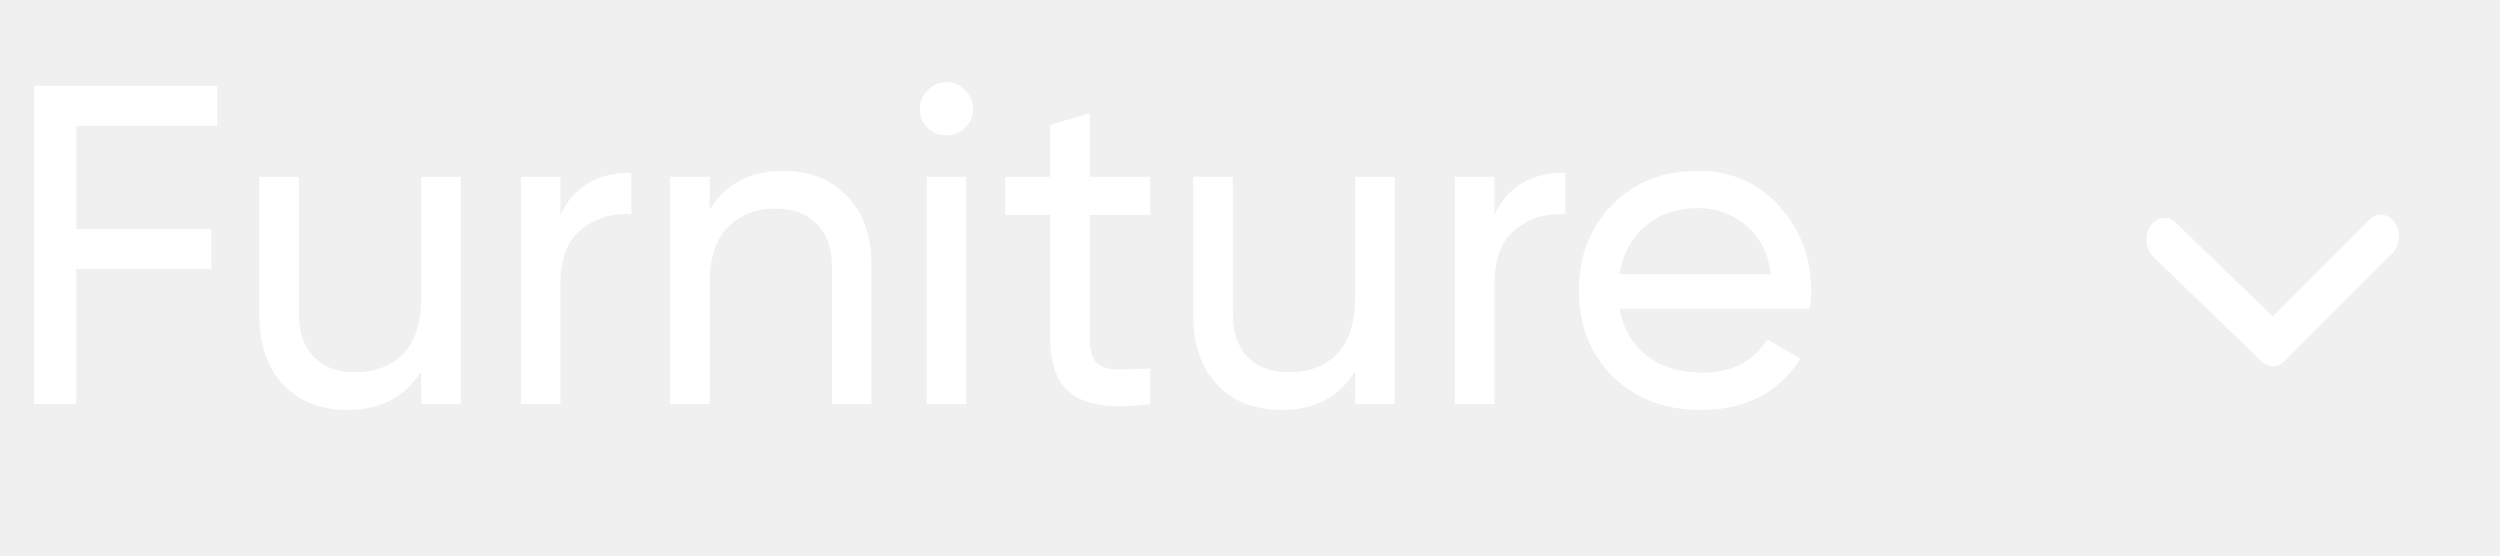
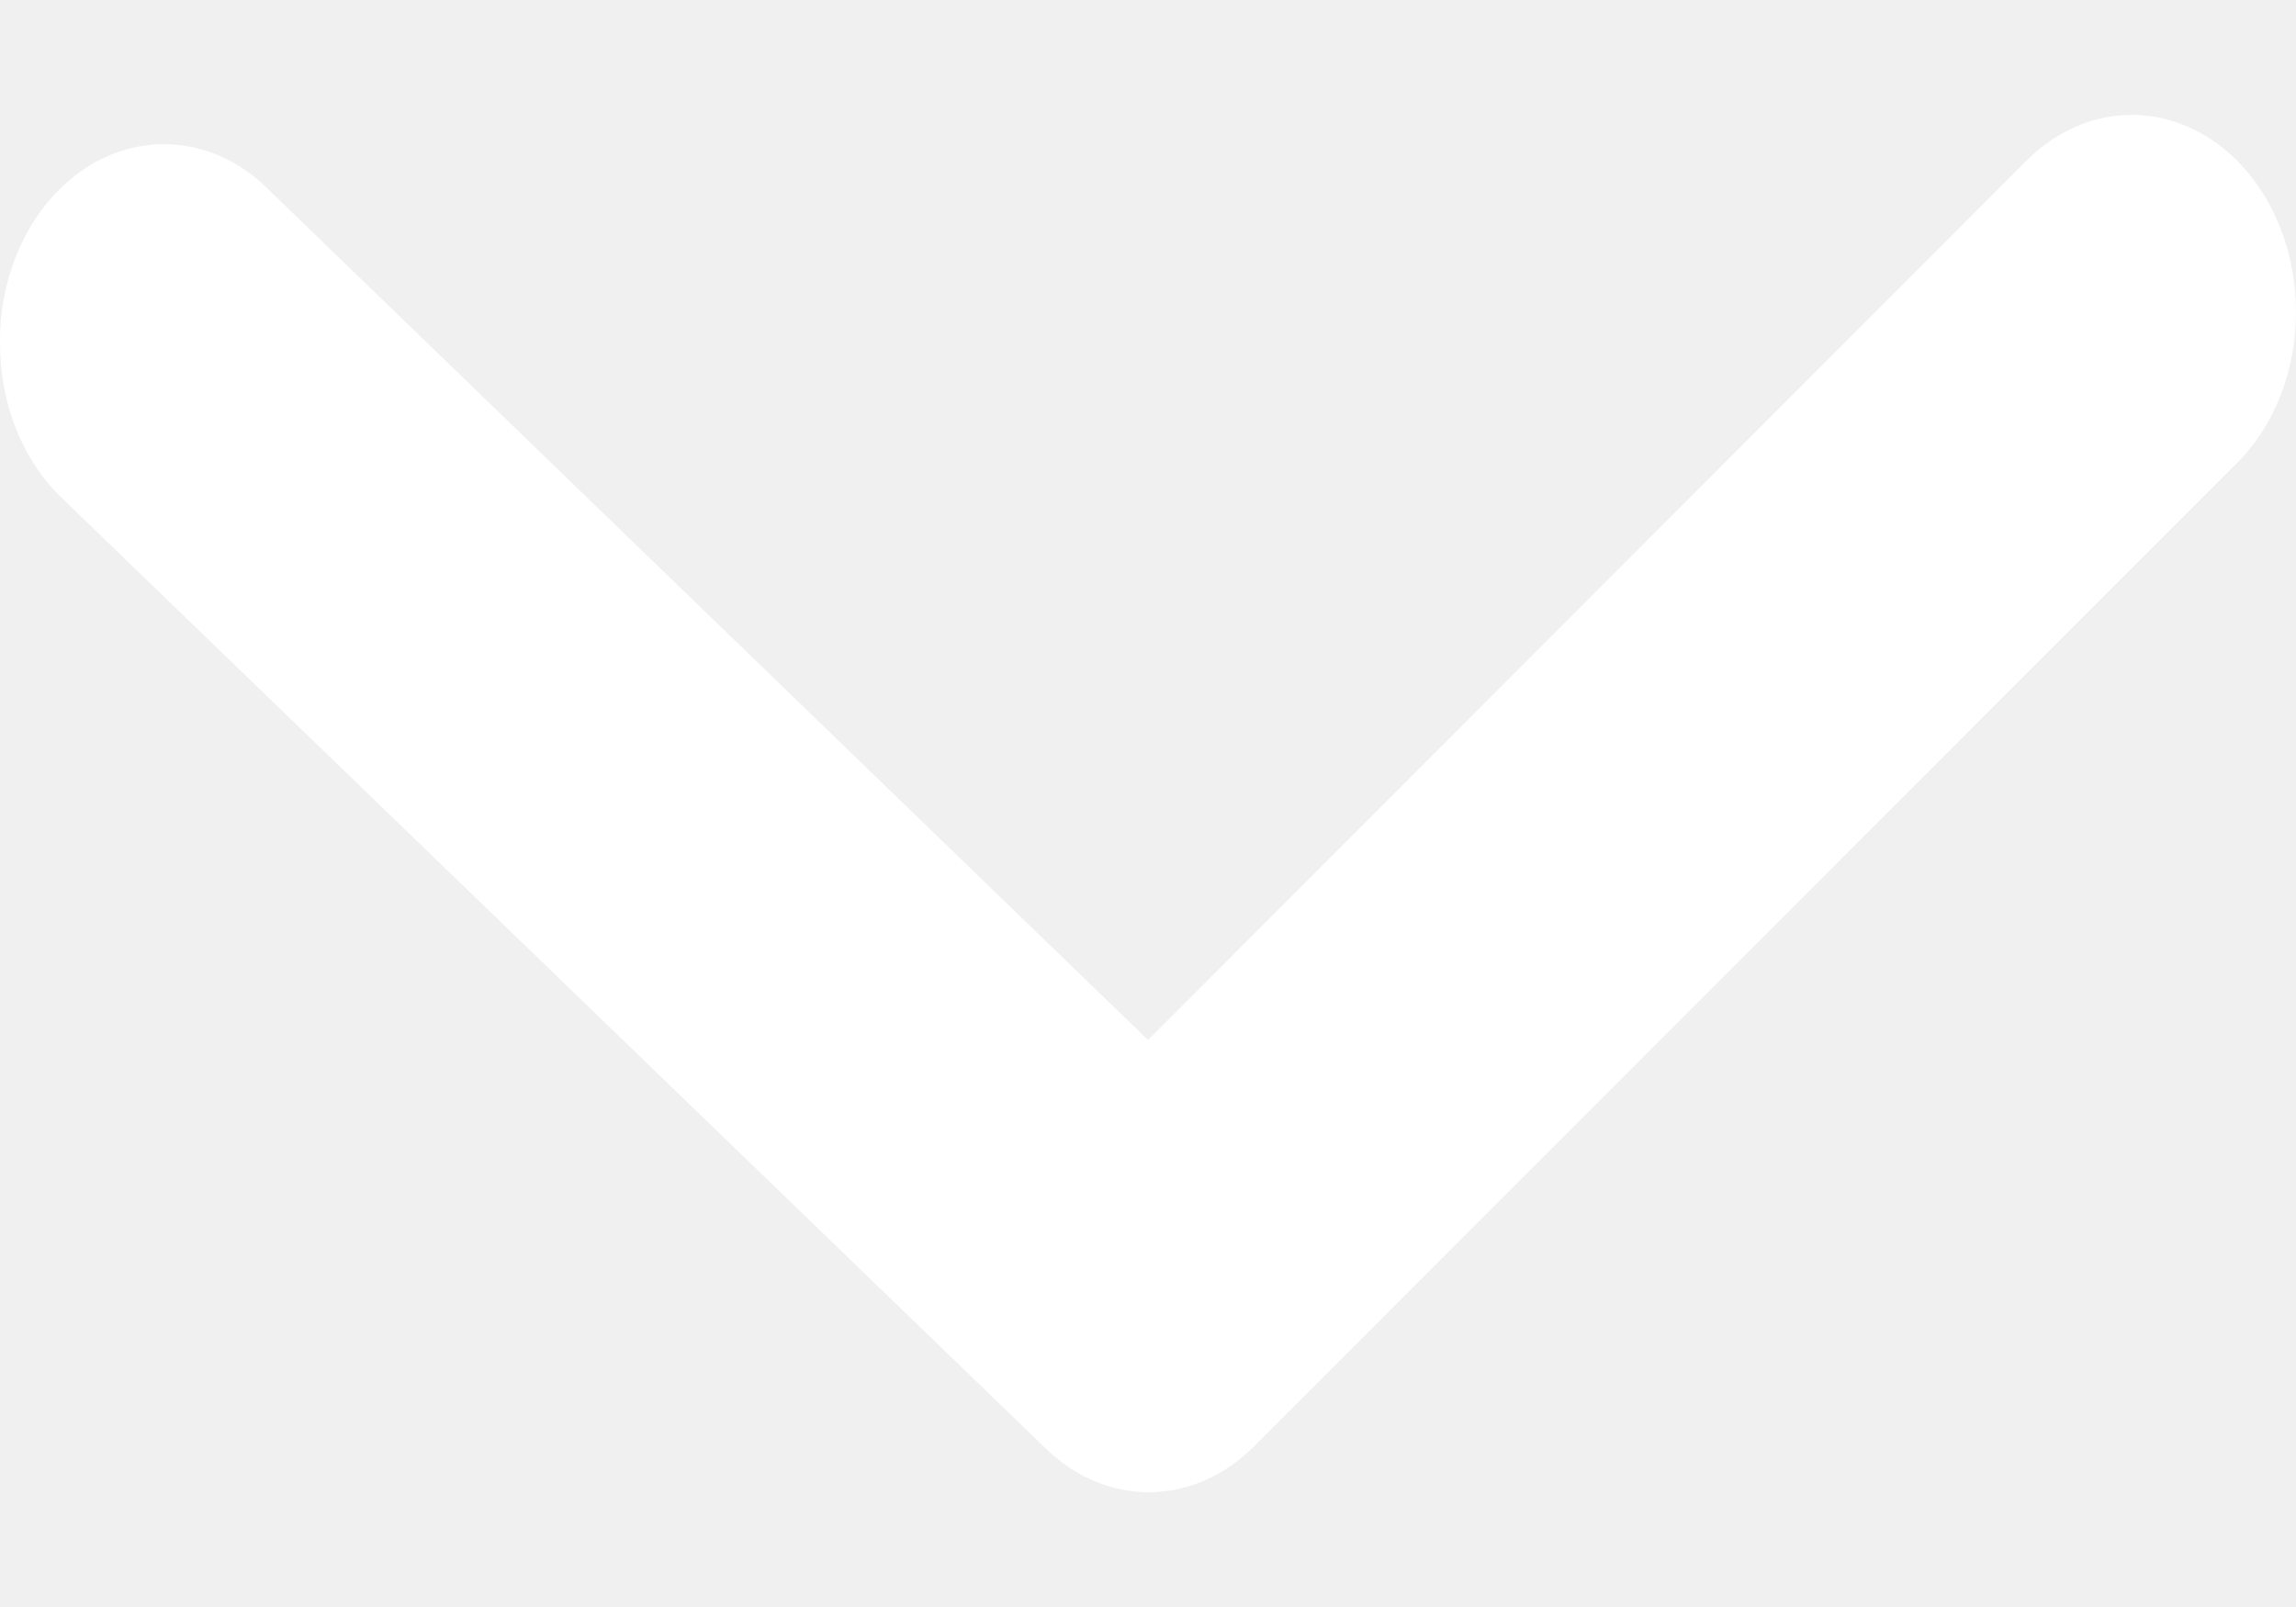
- <svg xmlns="http://www.w3.org/2000/svg" width="99" height="22" viewBox="0 0 99 22" fill="none">
-   <path d="M8.604 4.984H3.024V9.07H8.37V10.654H3.024V16H1.35V3.4H8.604V4.984ZM16.679 7H18.245V16H16.679V14.704C16.043 15.724 15.071 16.234 13.763 16.234C12.707 16.234 11.861 15.904 11.225 15.244C10.589 14.572 10.271 13.666 10.271 12.526V7H11.837V12.436C11.837 13.168 12.035 13.738 12.431 14.146C12.827 14.542 13.373 14.74 14.069 14.74C14.849 14.74 15.479 14.5 15.959 14.02C16.439 13.528 16.679 12.778 16.679 11.77V7ZM22.195 8.512C22.711 7.396 23.647 6.838 25.003 6.838V8.476C24.235 8.44 23.575 8.644 23.023 9.088C22.471 9.532 22.195 10.246 22.195 11.23V16H20.629V7H22.195V8.512ZM31.018 6.766C32.074 6.766 32.92 7.102 33.556 7.774C34.192 8.434 34.51 9.334 34.51 10.474V16H32.944V10.564C32.944 9.832 32.746 9.268 32.35 8.872C31.954 8.464 31.408 8.26 30.712 8.26C29.932 8.26 29.302 8.506 28.822 8.998C28.342 9.478 28.102 10.222 28.102 11.23V16H26.536V7H28.102V8.296C28.738 7.276 29.71 6.766 31.018 6.766ZM37.488 5.362C37.188 5.362 36.936 5.26 36.732 5.056C36.528 4.852 36.426 4.606 36.426 4.318C36.426 4.03 36.528 3.784 36.732 3.58C36.936 3.364 37.188 3.256 37.488 3.256C37.776 3.256 38.022 3.364 38.226 3.58C38.43 3.784 38.532 4.03 38.532 4.318C38.532 4.606 38.43 4.852 38.226 5.056C38.022 5.26 37.776 5.362 37.488 5.362ZM36.696 16V7H38.262V16H36.696ZM45.547 8.512H43.153V13.39C43.153 13.834 43.237 14.152 43.405 14.344C43.585 14.524 43.855 14.62 44.215 14.632C44.575 14.632 45.019 14.62 45.547 14.596V16C44.179 16.18 43.177 16.072 42.541 15.676C41.905 15.268 41.587 14.506 41.587 13.39V8.512H39.805V7H41.587V4.948L43.153 4.48V7H45.547V8.512ZM53.664 7H55.23V16H53.664V14.704C53.028 15.724 52.056 16.234 50.748 16.234C49.692 16.234 48.846 15.904 48.21 15.244C47.574 14.572 47.256 13.666 47.256 12.526V7H48.822V12.436C48.822 13.168 49.02 13.738 49.416 14.146C49.812 14.542 50.358 14.74 51.054 14.74C51.834 14.74 52.464 14.5 52.944 14.02C53.424 13.528 53.664 12.778 53.664 11.77V7ZM59.18 8.512C59.696 7.396 60.632 6.838 61.988 6.838V8.476C61.22 8.44 60.56 8.644 60.008 9.088C59.456 9.532 59.18 10.246 59.18 11.23V16H57.614V7H59.18V8.512ZM64.126 12.22C64.282 13.024 64.648 13.648 65.224 14.092C65.812 14.536 66.532 14.758 67.384 14.758C68.572 14.758 69.436 14.32 69.976 13.444L71.308 14.2C70.432 15.556 69.112 16.234 67.348 16.234C65.92 16.234 64.756 15.79 63.856 14.902C62.968 14.002 62.524 12.868 62.524 11.5C62.524 10.144 62.962 9.016 63.838 8.116C64.714 7.216 65.848 6.766 67.24 6.766C68.56 6.766 69.634 7.234 70.462 8.17C71.302 9.094 71.722 10.21 71.722 11.518C71.722 11.746 71.704 11.98 71.668 12.22H64.126ZM67.24 8.242C66.4 8.242 65.704 8.482 65.152 8.962C64.6 9.43 64.258 10.06 64.126 10.852H70.138C70.006 10 69.67 9.352 69.13 8.908C68.59 8.464 67.96 8.242 67.24 8.242Z" fill="white" />
-   <g clip-path="url(#clip0_324_11)">
-     <path d="M85 9.496C85 9.624 85.023 9.75 85.069 9.866C85.115 9.982 85.181 10.084 85.264 10.164L89.55 14.305C89.677 14.431 89.838 14.5 90.003 14.5C90.169 14.5 90.329 14.431 90.457 14.305L94.742 10.018C94.888 9.873 94.98 9.664 94.997 9.437C95.014 9.21 94.956 8.985 94.835 8.81C94.714 8.635 94.539 8.525 94.35 8.504C94.162 8.483 93.974 8.553 93.828 8.698L90 12.53L86.171 8.827C86.067 8.722 85.939 8.655 85.803 8.635C85.668 8.614 85.531 8.641 85.407 8.711C85.284 8.782 85.18 8.893 85.108 9.032C85.036 9.171 84.999 9.332 85 9.496Z" fill="white" />
-   </g>
-   <defs>
-     <clipPath id="clip0_324_11">
-       <rect width="18" height="18" fill="white" transform="matrix(0 -1 -1 0 99 20)" />
-     </clipPath>
-   </defs>
+ <svg xmlns="http://www.w3.org/2000/svg" width="10" height="7" viewBox="0 0 10 7" fill="none">
+   <path d="M4.95911e-05 1.496C-0 1.624 0.023 1.75 0.069 1.866C0.115 1.982 0.181 2.084 0.264 2.164L4.55 6.305C4.677 6.431 4.838 6.5 5.003 6.5C5.169 6.5 5.329 6.431 5.457 6.305L9.742 2.018C9.888 1.873 9.98 1.664 9.997 1.437C10.014 1.21 9.956 0.985 9.835 0.81C9.714 0.635 9.539 0.525 9.351 0.504C9.162 0.483 8.974 0.553 8.828 0.698L5 4.53L1.171 0.827C1.067 0.722 0.939 0.655 0.803 0.635C0.668 0.614 0.531 0.641 0.407 0.711C0.284 0.782 0.18 0.893 0.108 1.032C0.036 1.171 -0.002 1.332 4.95911e-05 1.496Z" fill="white" />
</svg>
